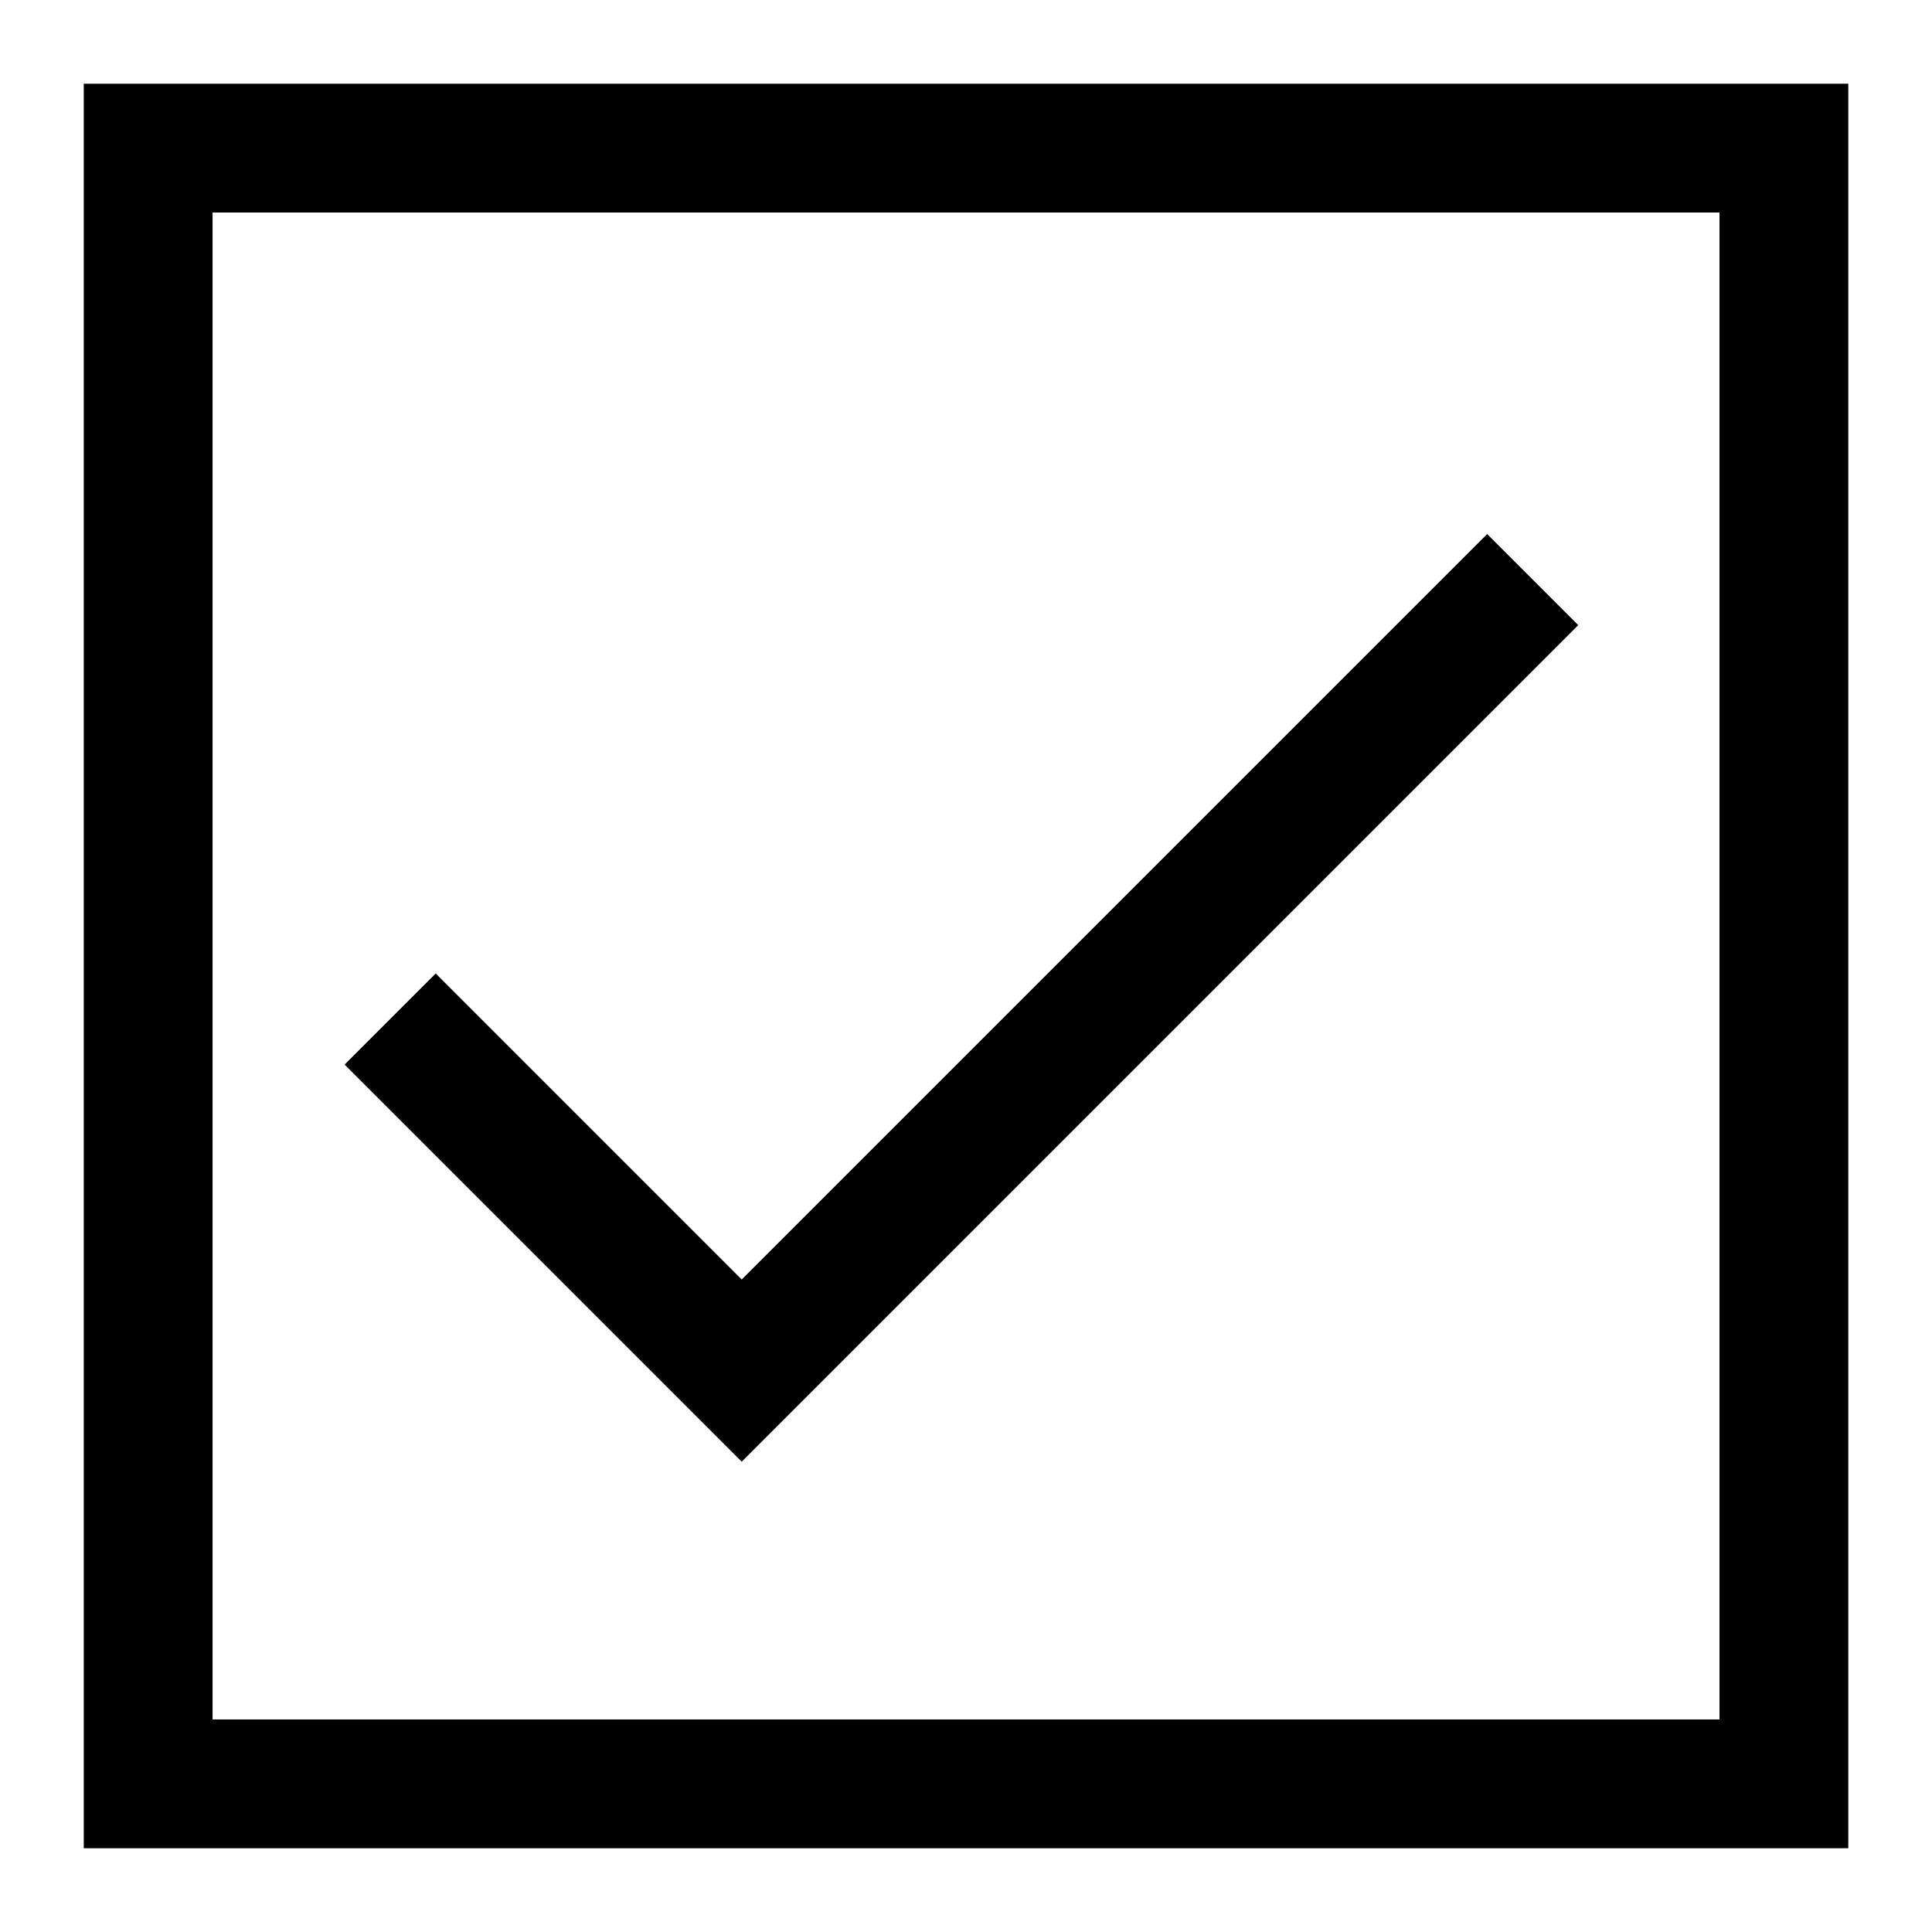
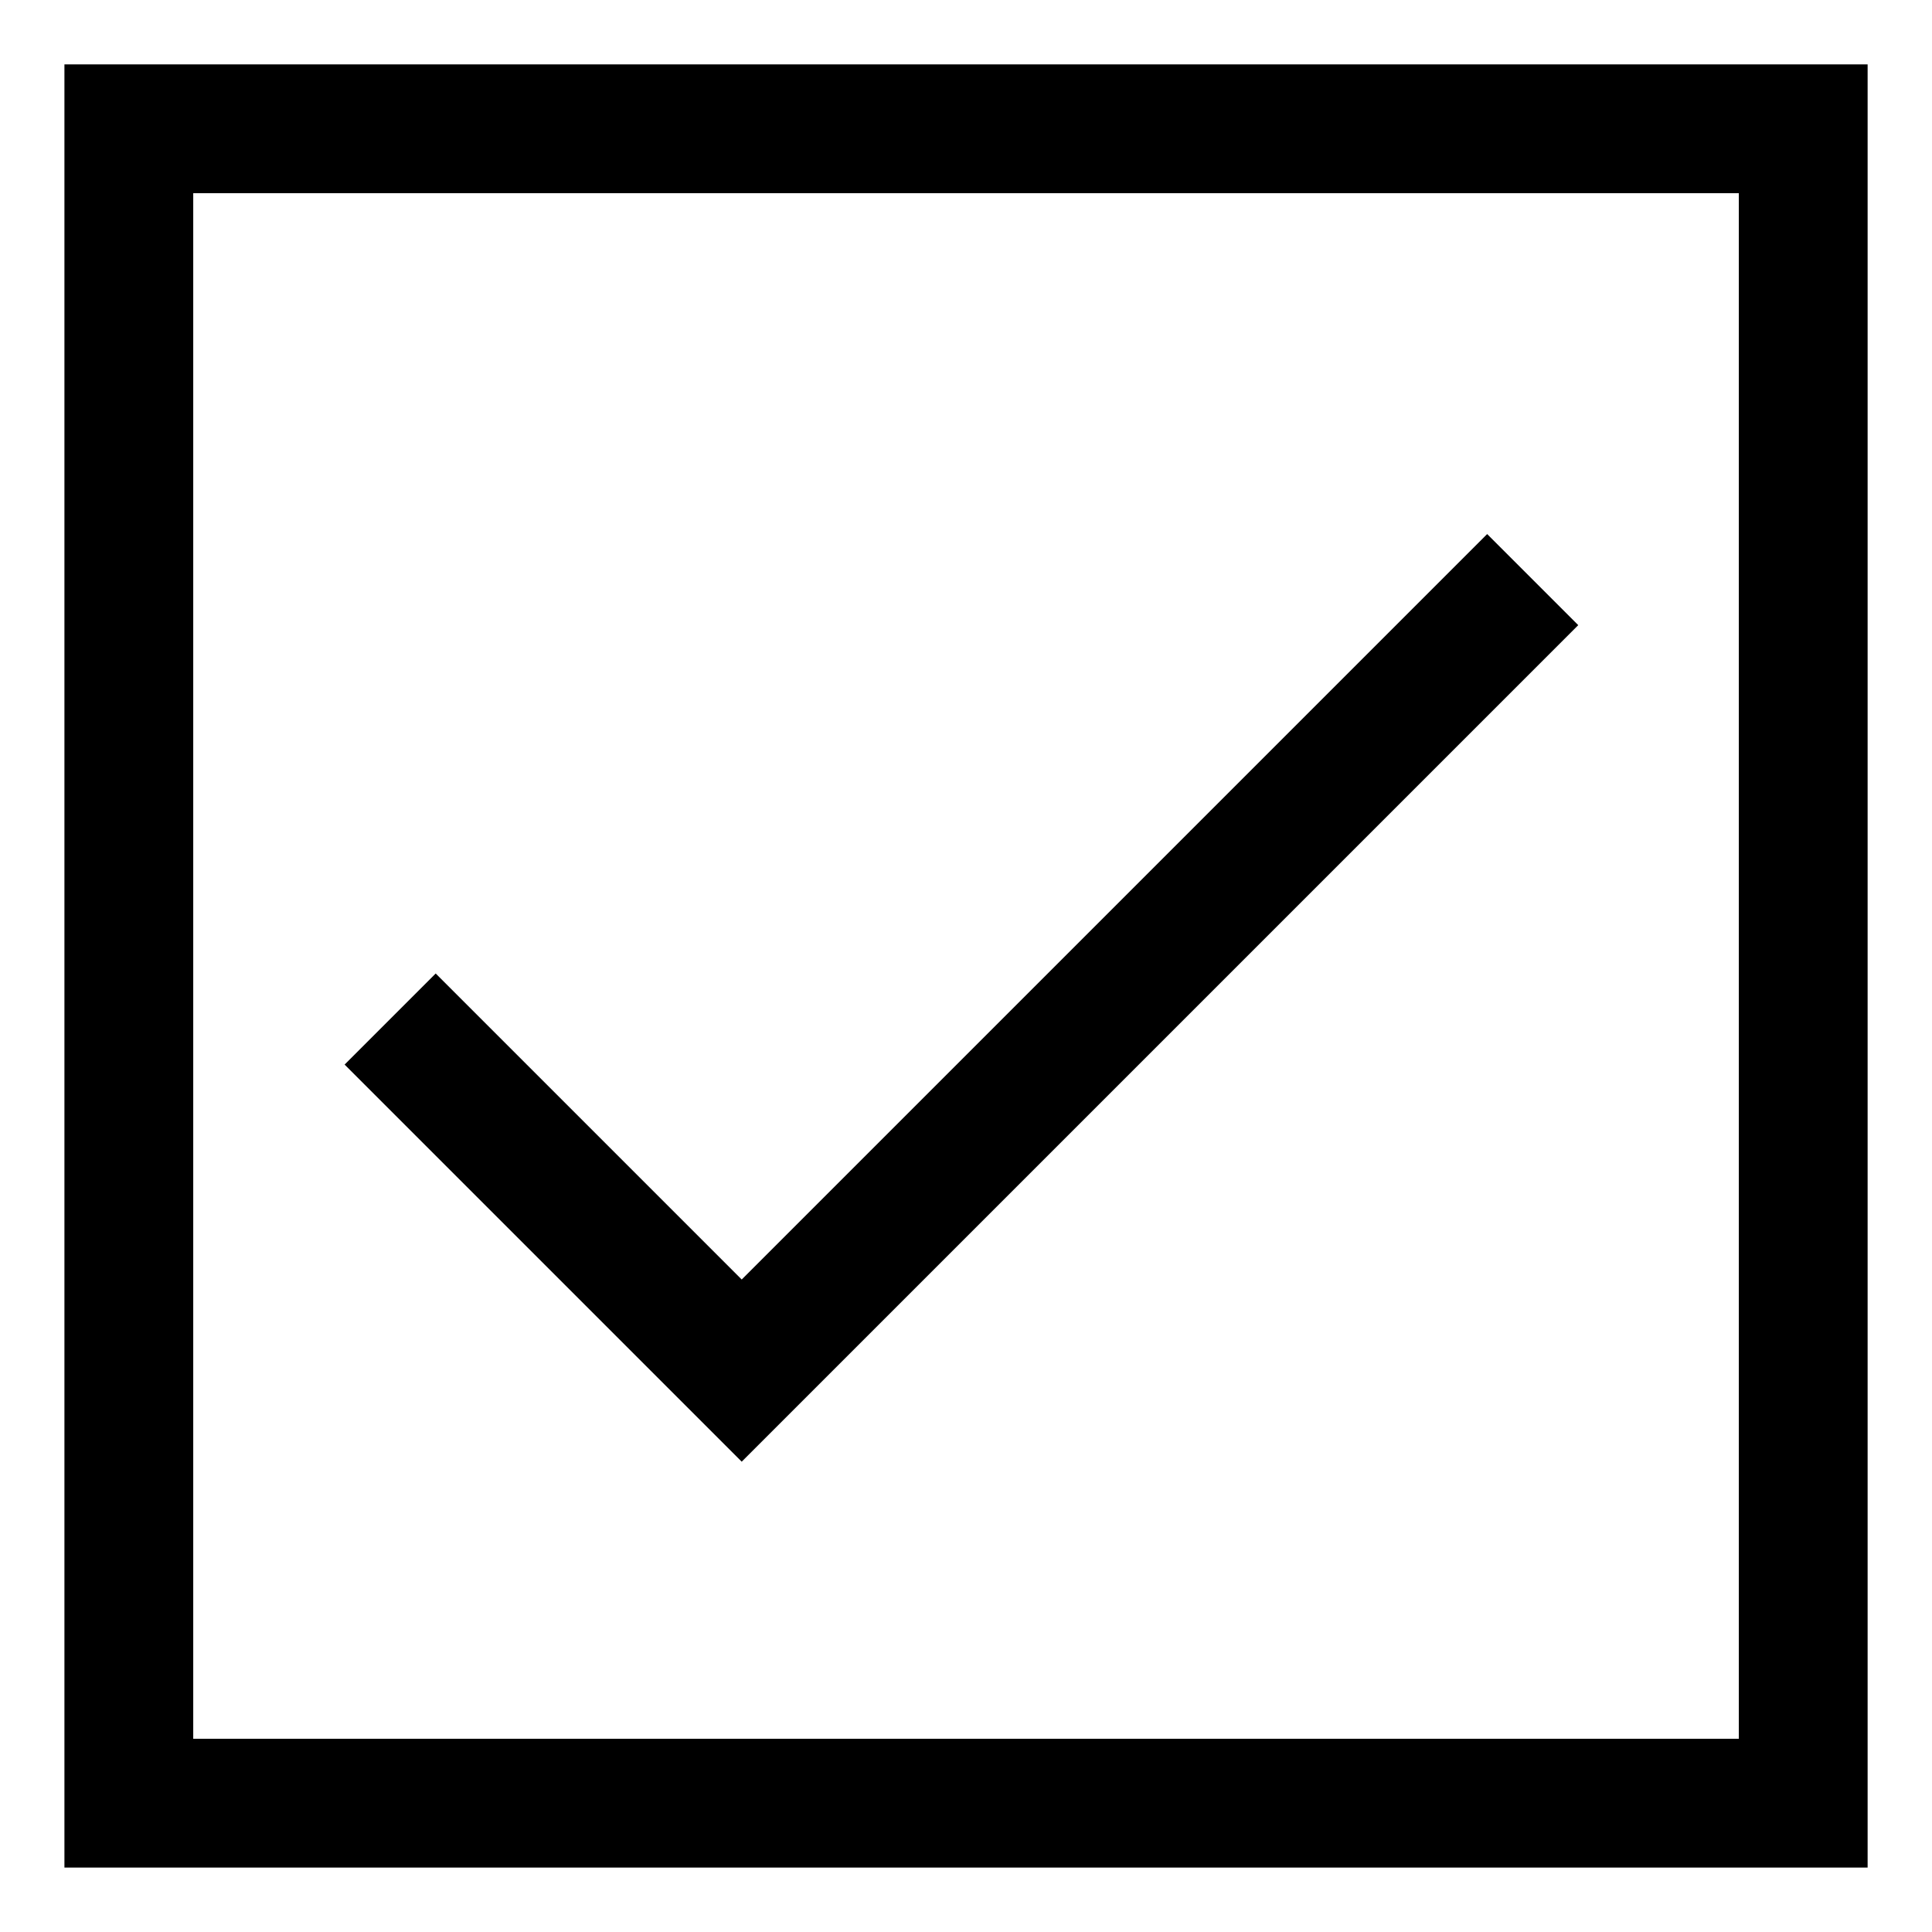
<svg xmlns="http://www.w3.org/2000/svg" width="150" height="150" viewBox="0 0 39.687 39.688" version="1.1" id="svg877">
  <defs id="defs871" />
  <g id="layer1" transform="translate(0,-257.3125)">
    <path style="fill:none;stroke:#000000;stroke-width:2.646;stroke-linecap:butt;stroke-linejoin:miter;stroke-miterlimit:4;stroke-dasharray:none;stroke-opacity:1" d="m 8.014,278.246 7.222,7.222 16.249,-16.249" id="path1471" />
-     <rect style="fill:none;fill-opacity:1;stroke:#000000;stroke-width:2.646;stroke-linecap:butt;stroke-linejoin:miter;stroke-miterlimit:4;stroke-dasharray:none;stroke-opacity:1" id="rect828" width="33.602" height="33.602" x="3.043" y="260.355" />
+     <rect style="fill:none;fill-opacity:1;stroke:#000000;stroke-width:2.646;stroke-linecap:butt;stroke-linejoin:miter;stroke-miterlimit:4;stroke-dasharray:none;stroke-opacity:1" id="rect828" width="34.396" height="34.396" x="2.646" y="259.958" />
  </g>
</svg>
